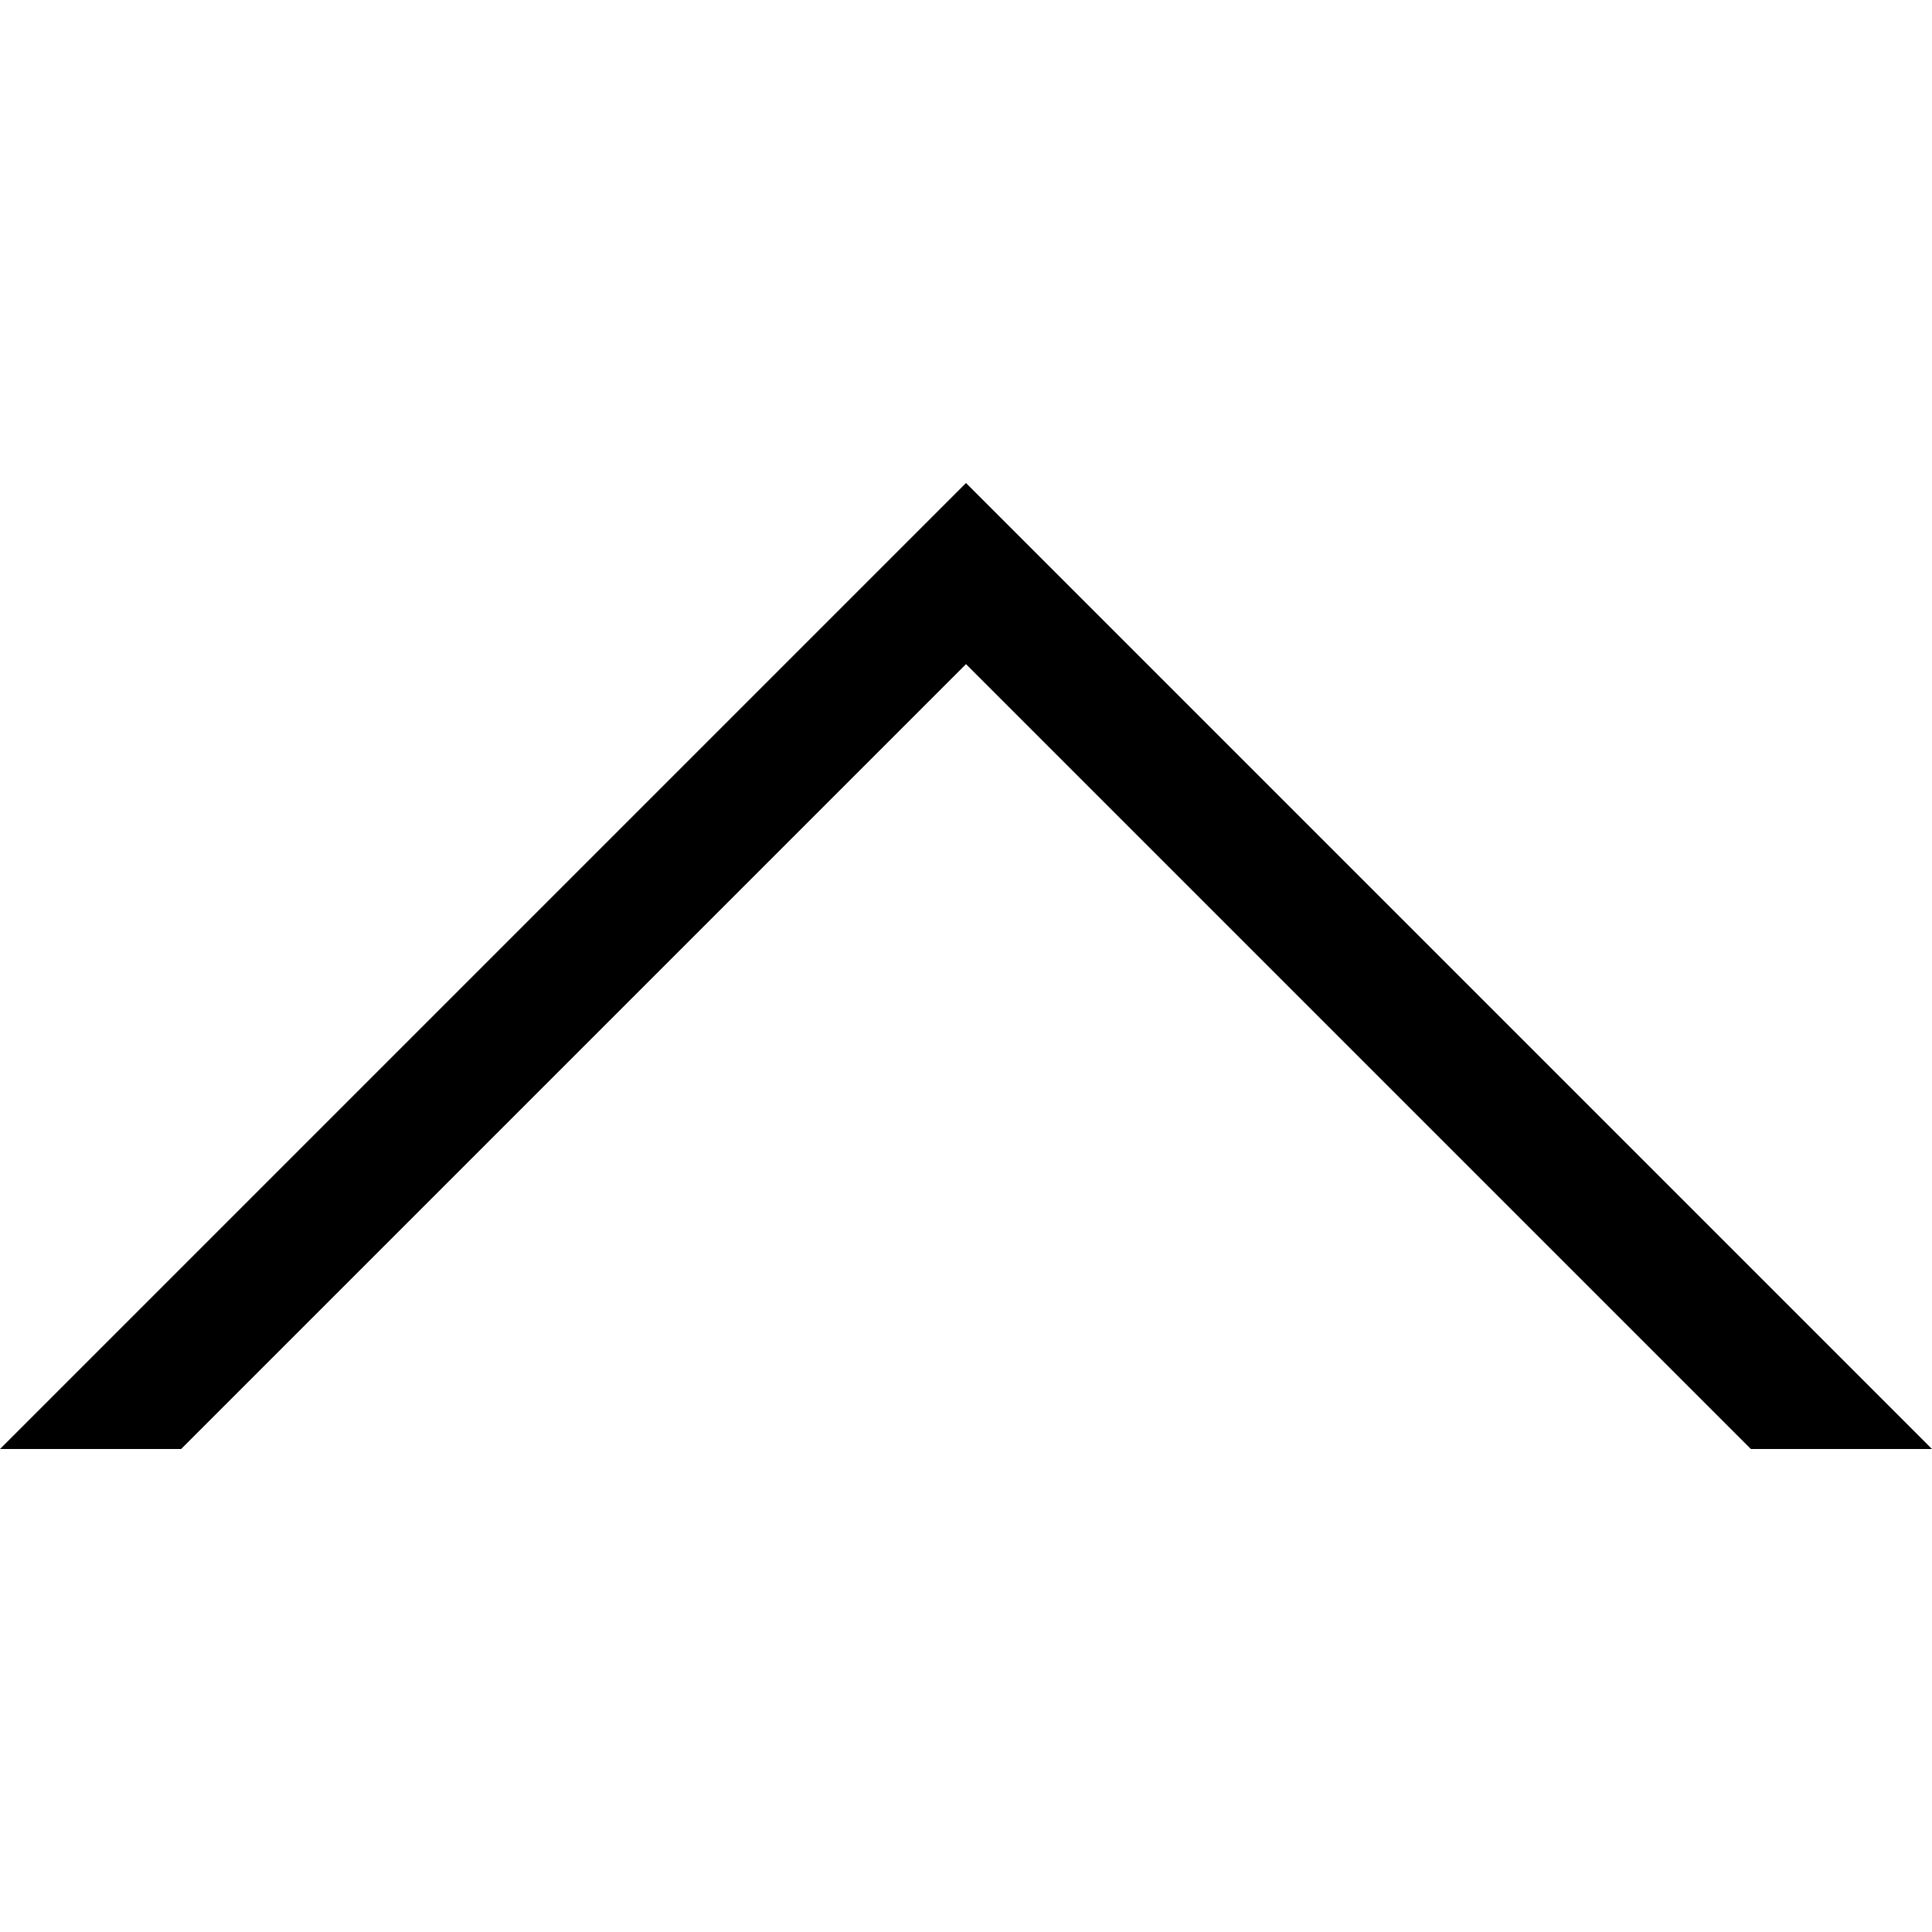
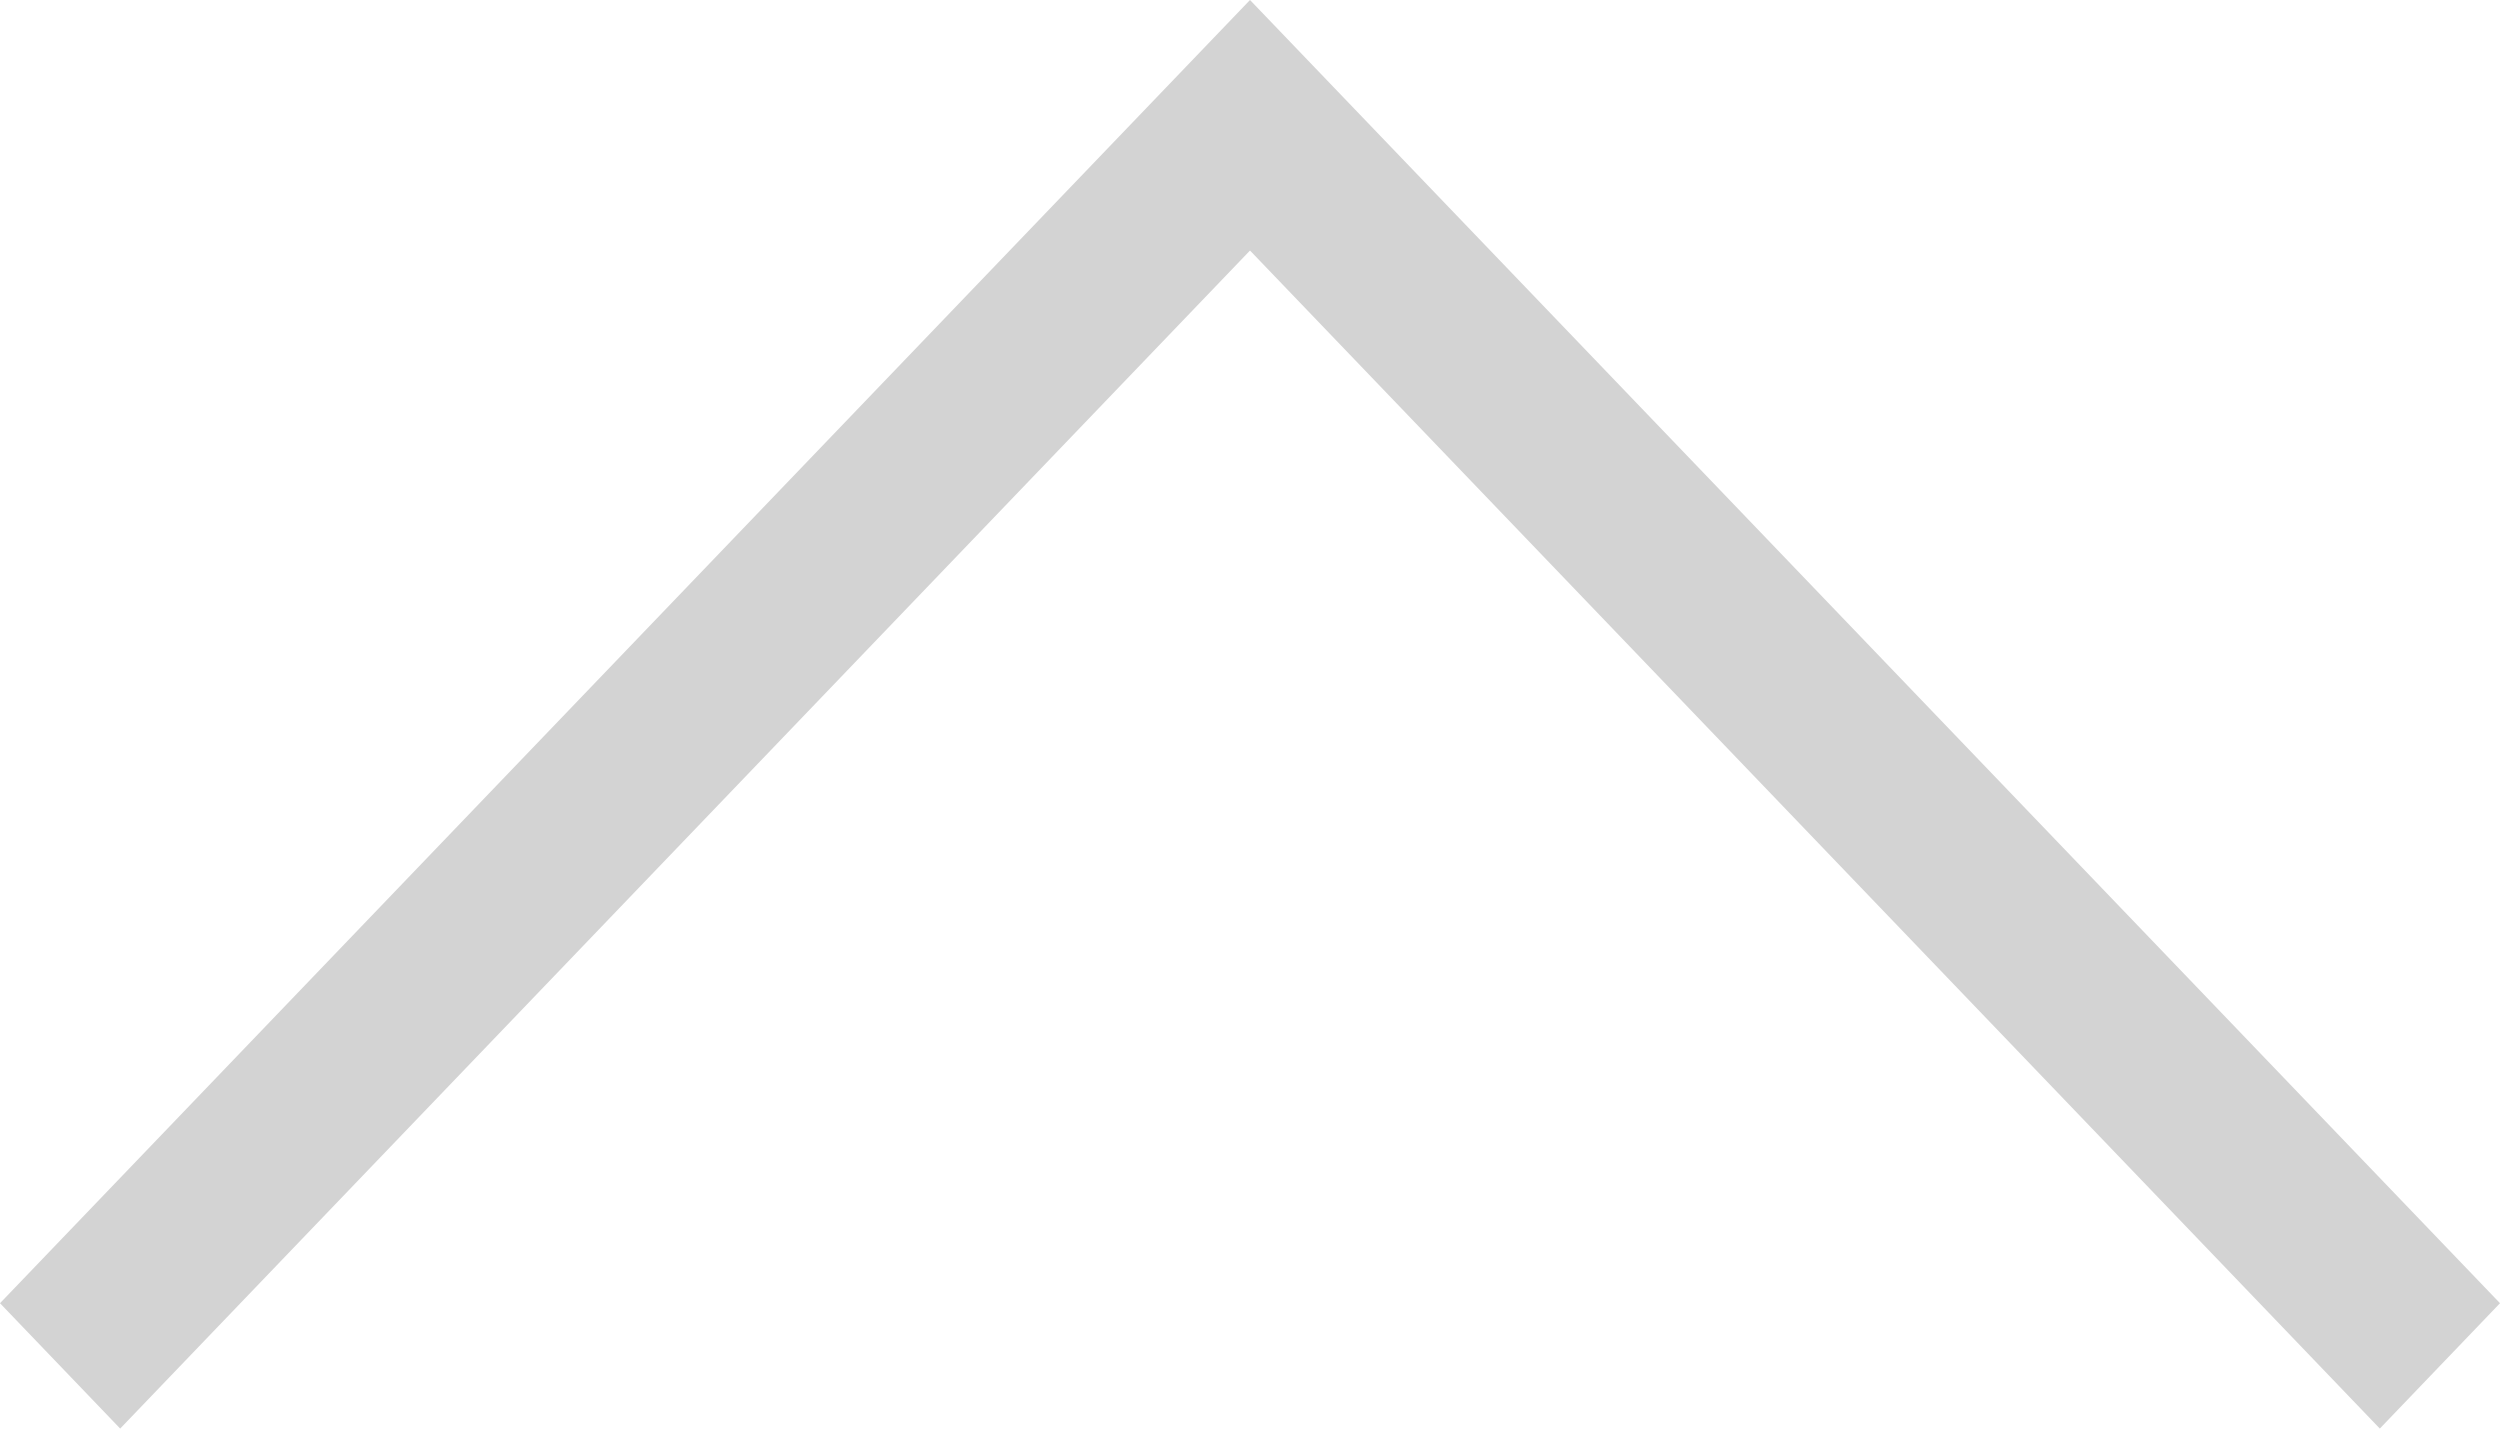
- <svg xmlns="http://www.w3.org/2000/svg" id="Capa_1" enable-background="new 0 0 551.13 551.13" height="512" viewBox="0 0 551.13 551.13" width="512">
-   <path d="m275.565 189.451 223.897 223.897h51.668l-275.565-275.565-275.565 275.565h51.668z" />
+ <svg xmlns="http://www.w3.org/2000/svg" version="1.1" x="0px" y="0px" viewBox="0 0 14 8" enable-background="new 0 0 14 8" xml:space="preserve">
+   <polygon fill="lightgray" points="13.327,8 7,1.403 0.673,8 0,7.298 7,0 14,7.298  " />
</svg>
